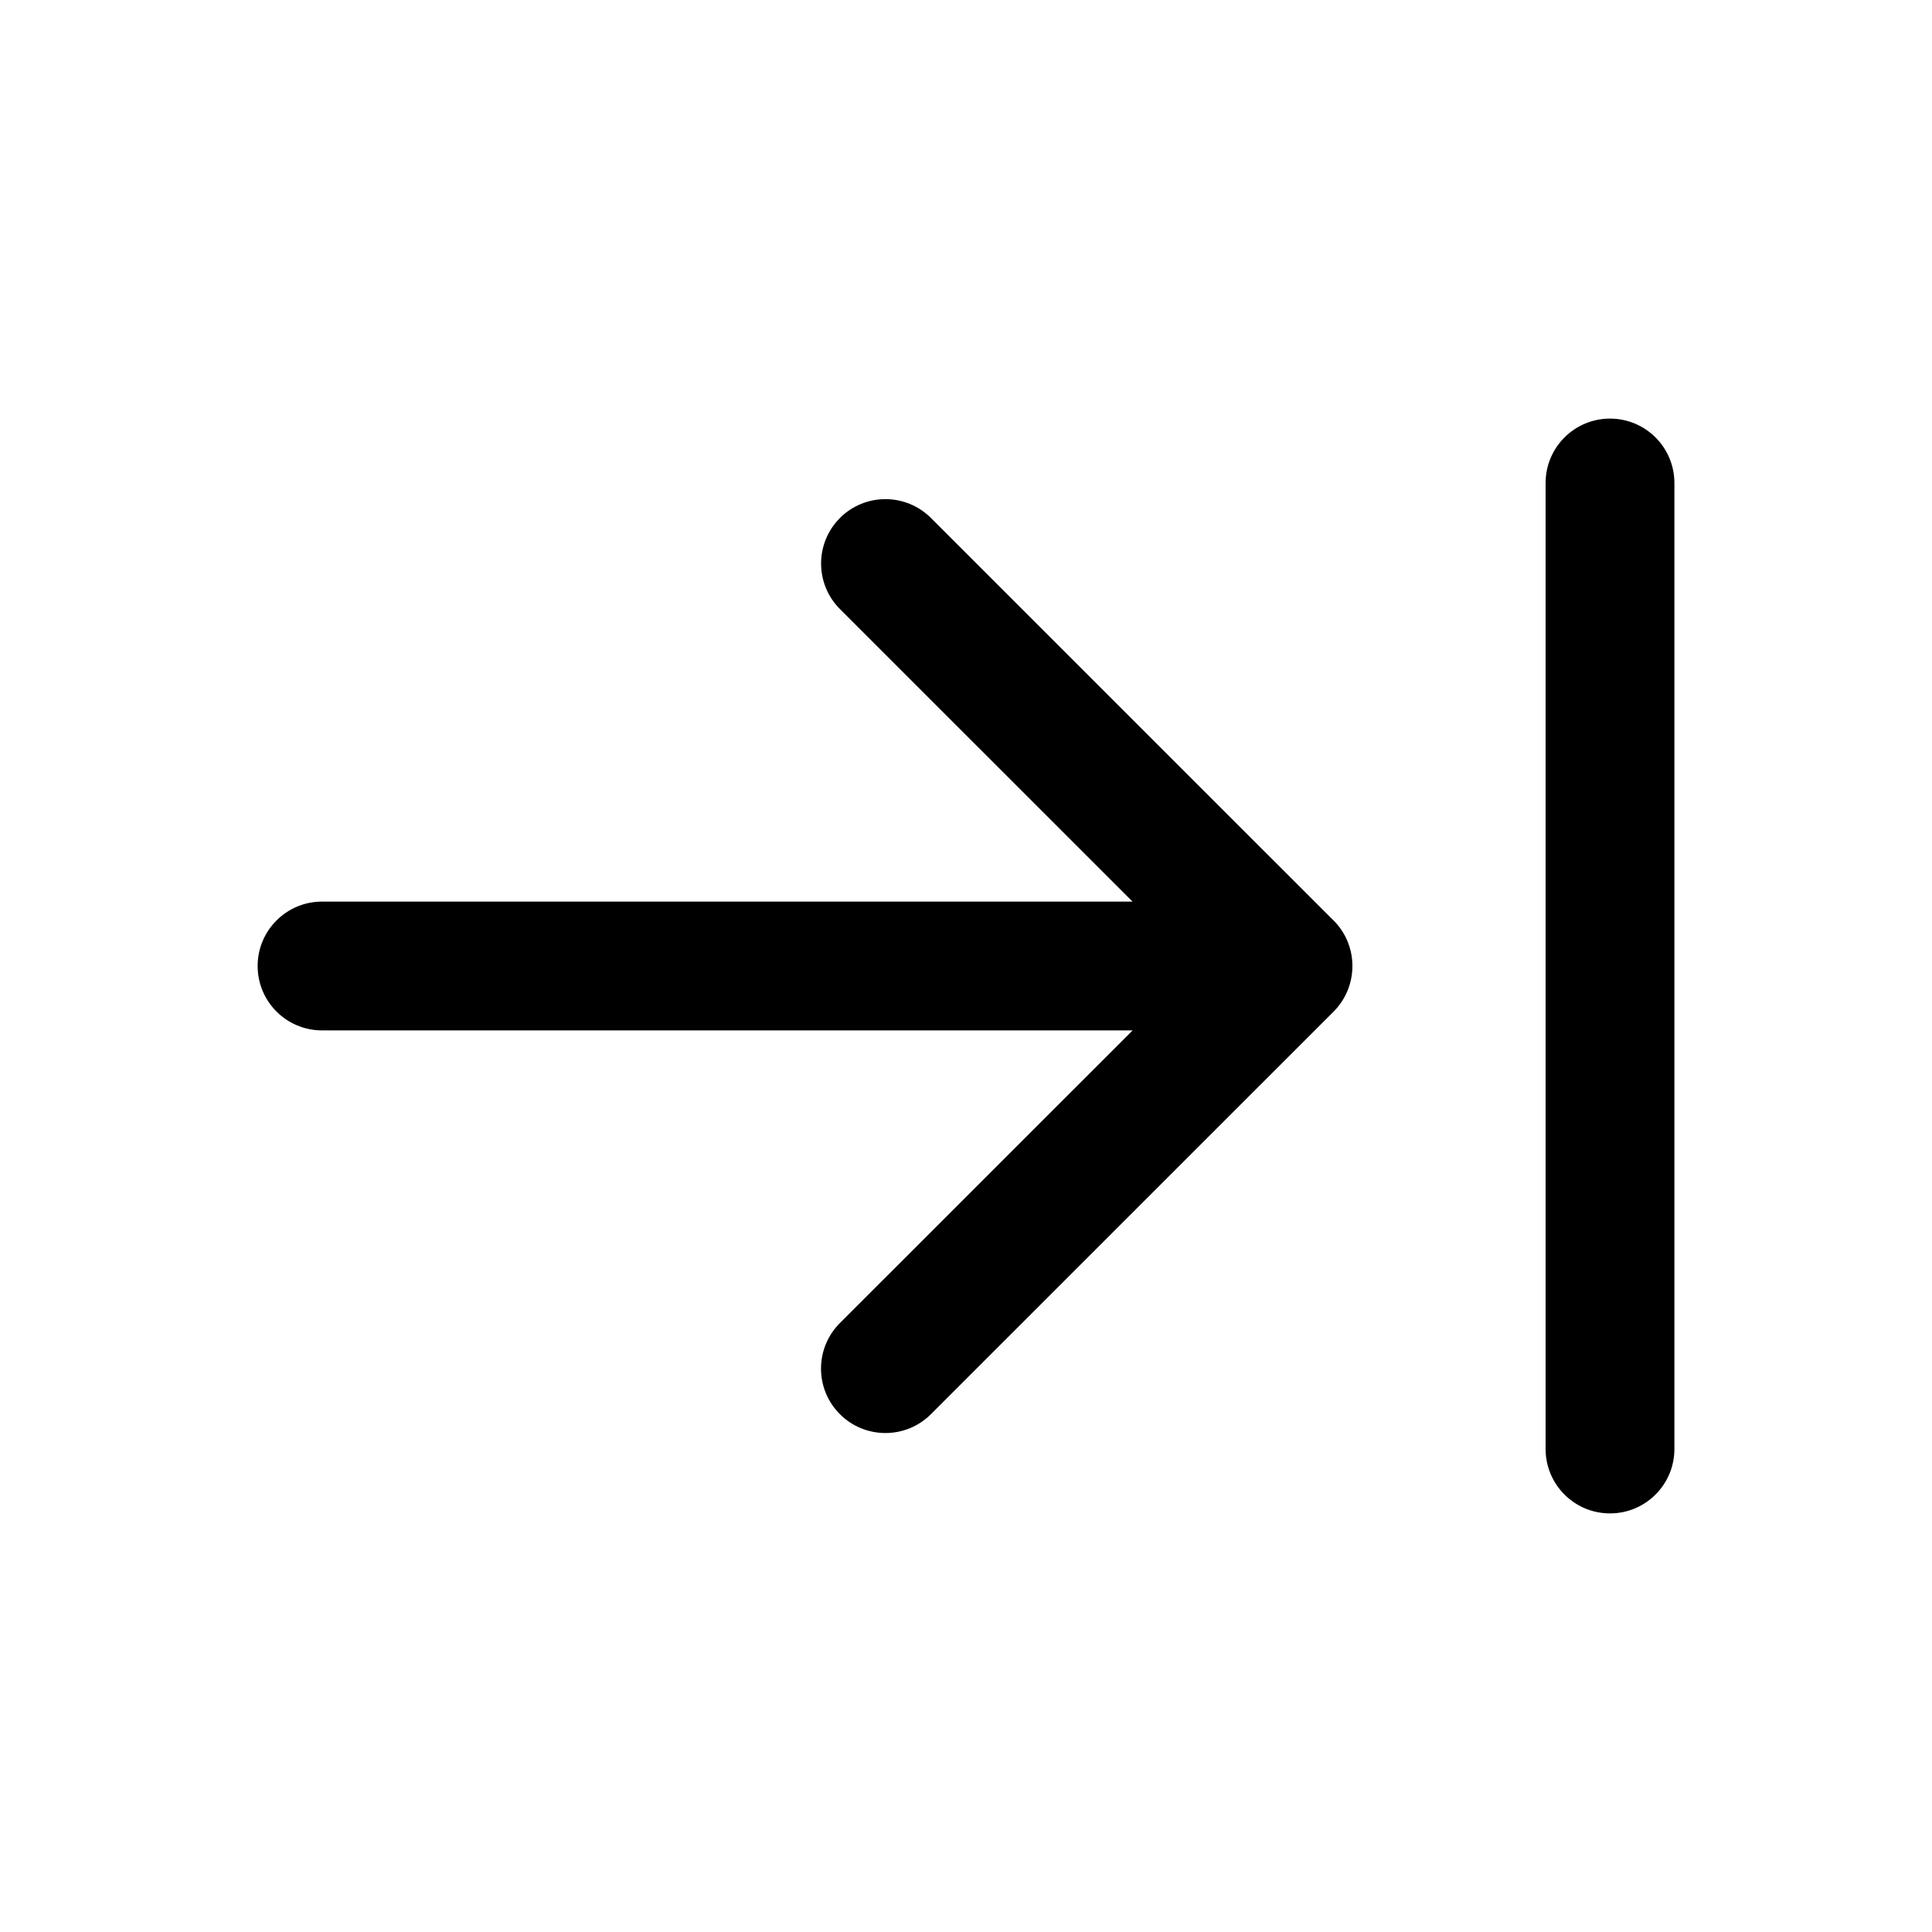
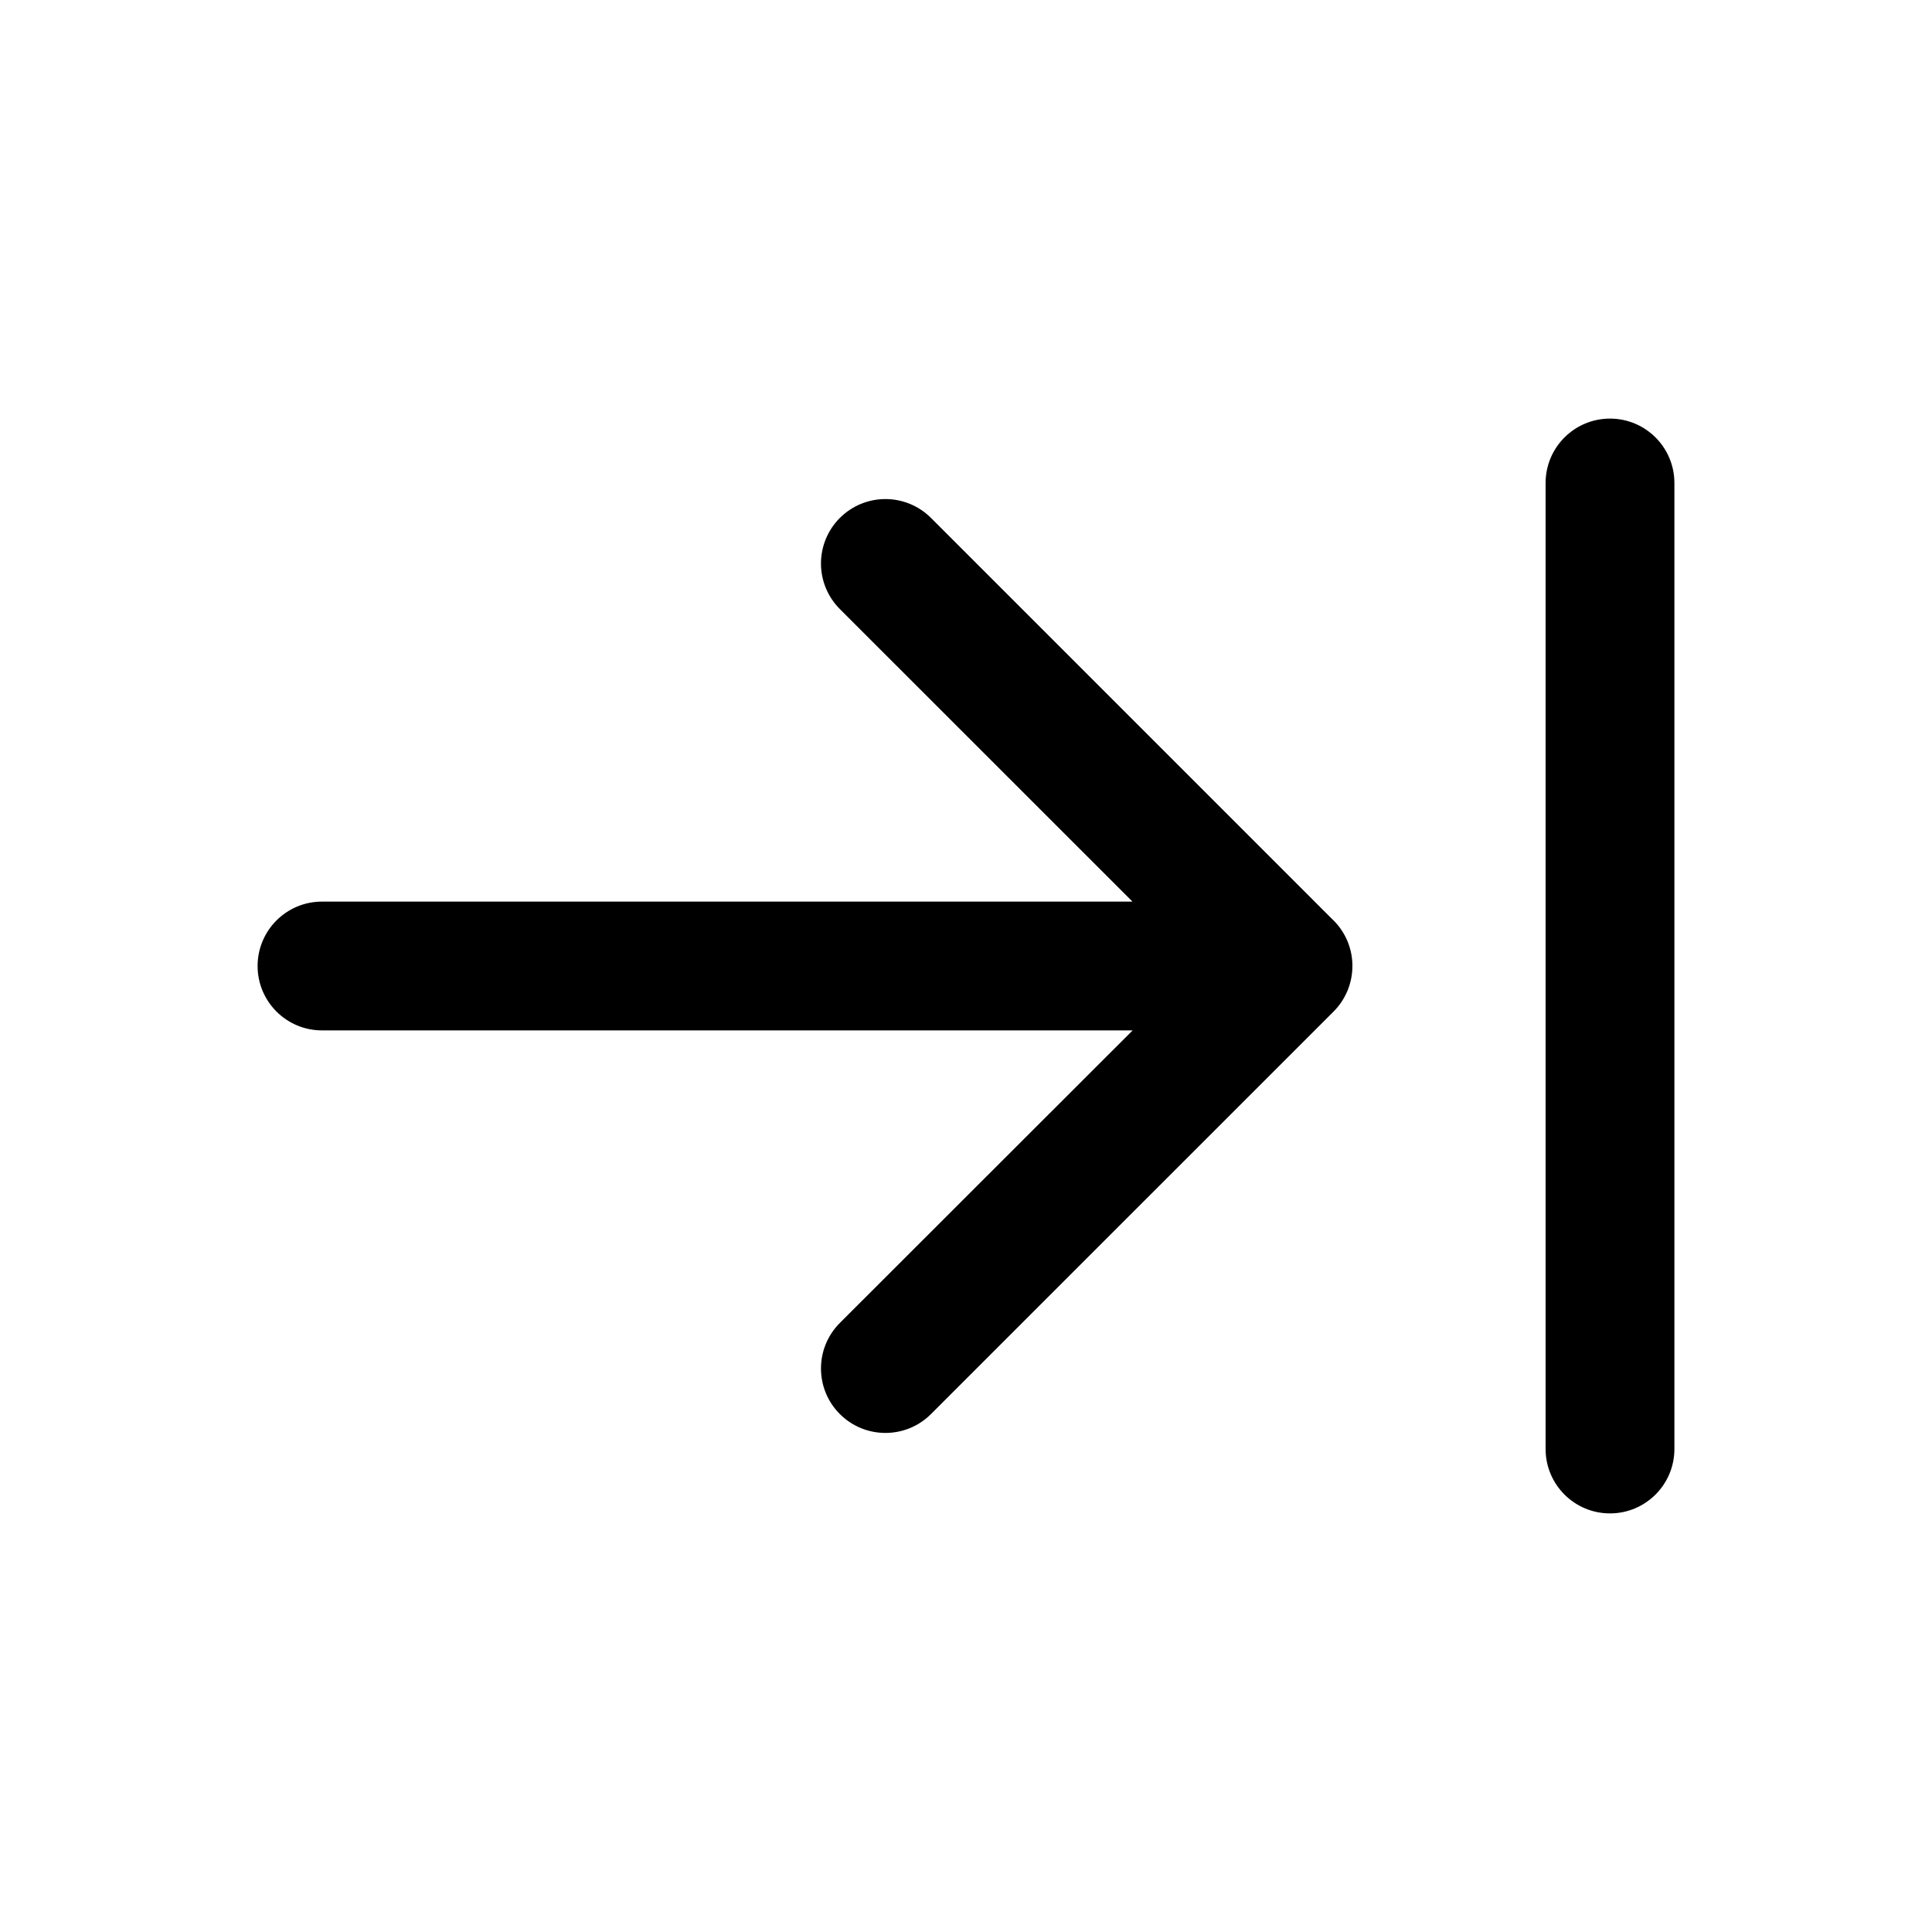
<svg xmlns="http://www.w3.org/2000/svg" width="24" height="24" fill="currentColor" viewBox="0 0 24 24">
-   <path d="M20.8 6a.8.8 0 1 0-1.6 0v12a.8.8 0 1 0 1.6 0V6Zm-10.367.435a.8.8 0 0 1 1.132 0l4.977 4.976a.798.798 0 0 1 .258.572v.018a.8.8 0 0 1-.234.566l-5.001 5a.8.8 0 1 1-1.132-1.131L14.07 12.8H4a.8.8 0 0 1 .001-1.6h10.068l-3.635-3.634a.8.8 0 0 1 0-1.131Z" />
+   <path d="M20.8 6a.8.8 0 0 0-1.6 0v12a.8.8 0 0 0 1.6 0V6Zm-10.367.434a.8.8 0 0 1 1.132 0l4.977 4.977a.797.797 0 0 1 .258.572V12a.8.8 0 0 1-.234.566l-5.001 5a.8.8 0 0 1-1.132-1.132L14.07 12.8H4a.8.8 0 0 1 0-1.6h10.068l-3.635-3.634a.8.8 0 0 1 0-1.132Z" />
</svg>
